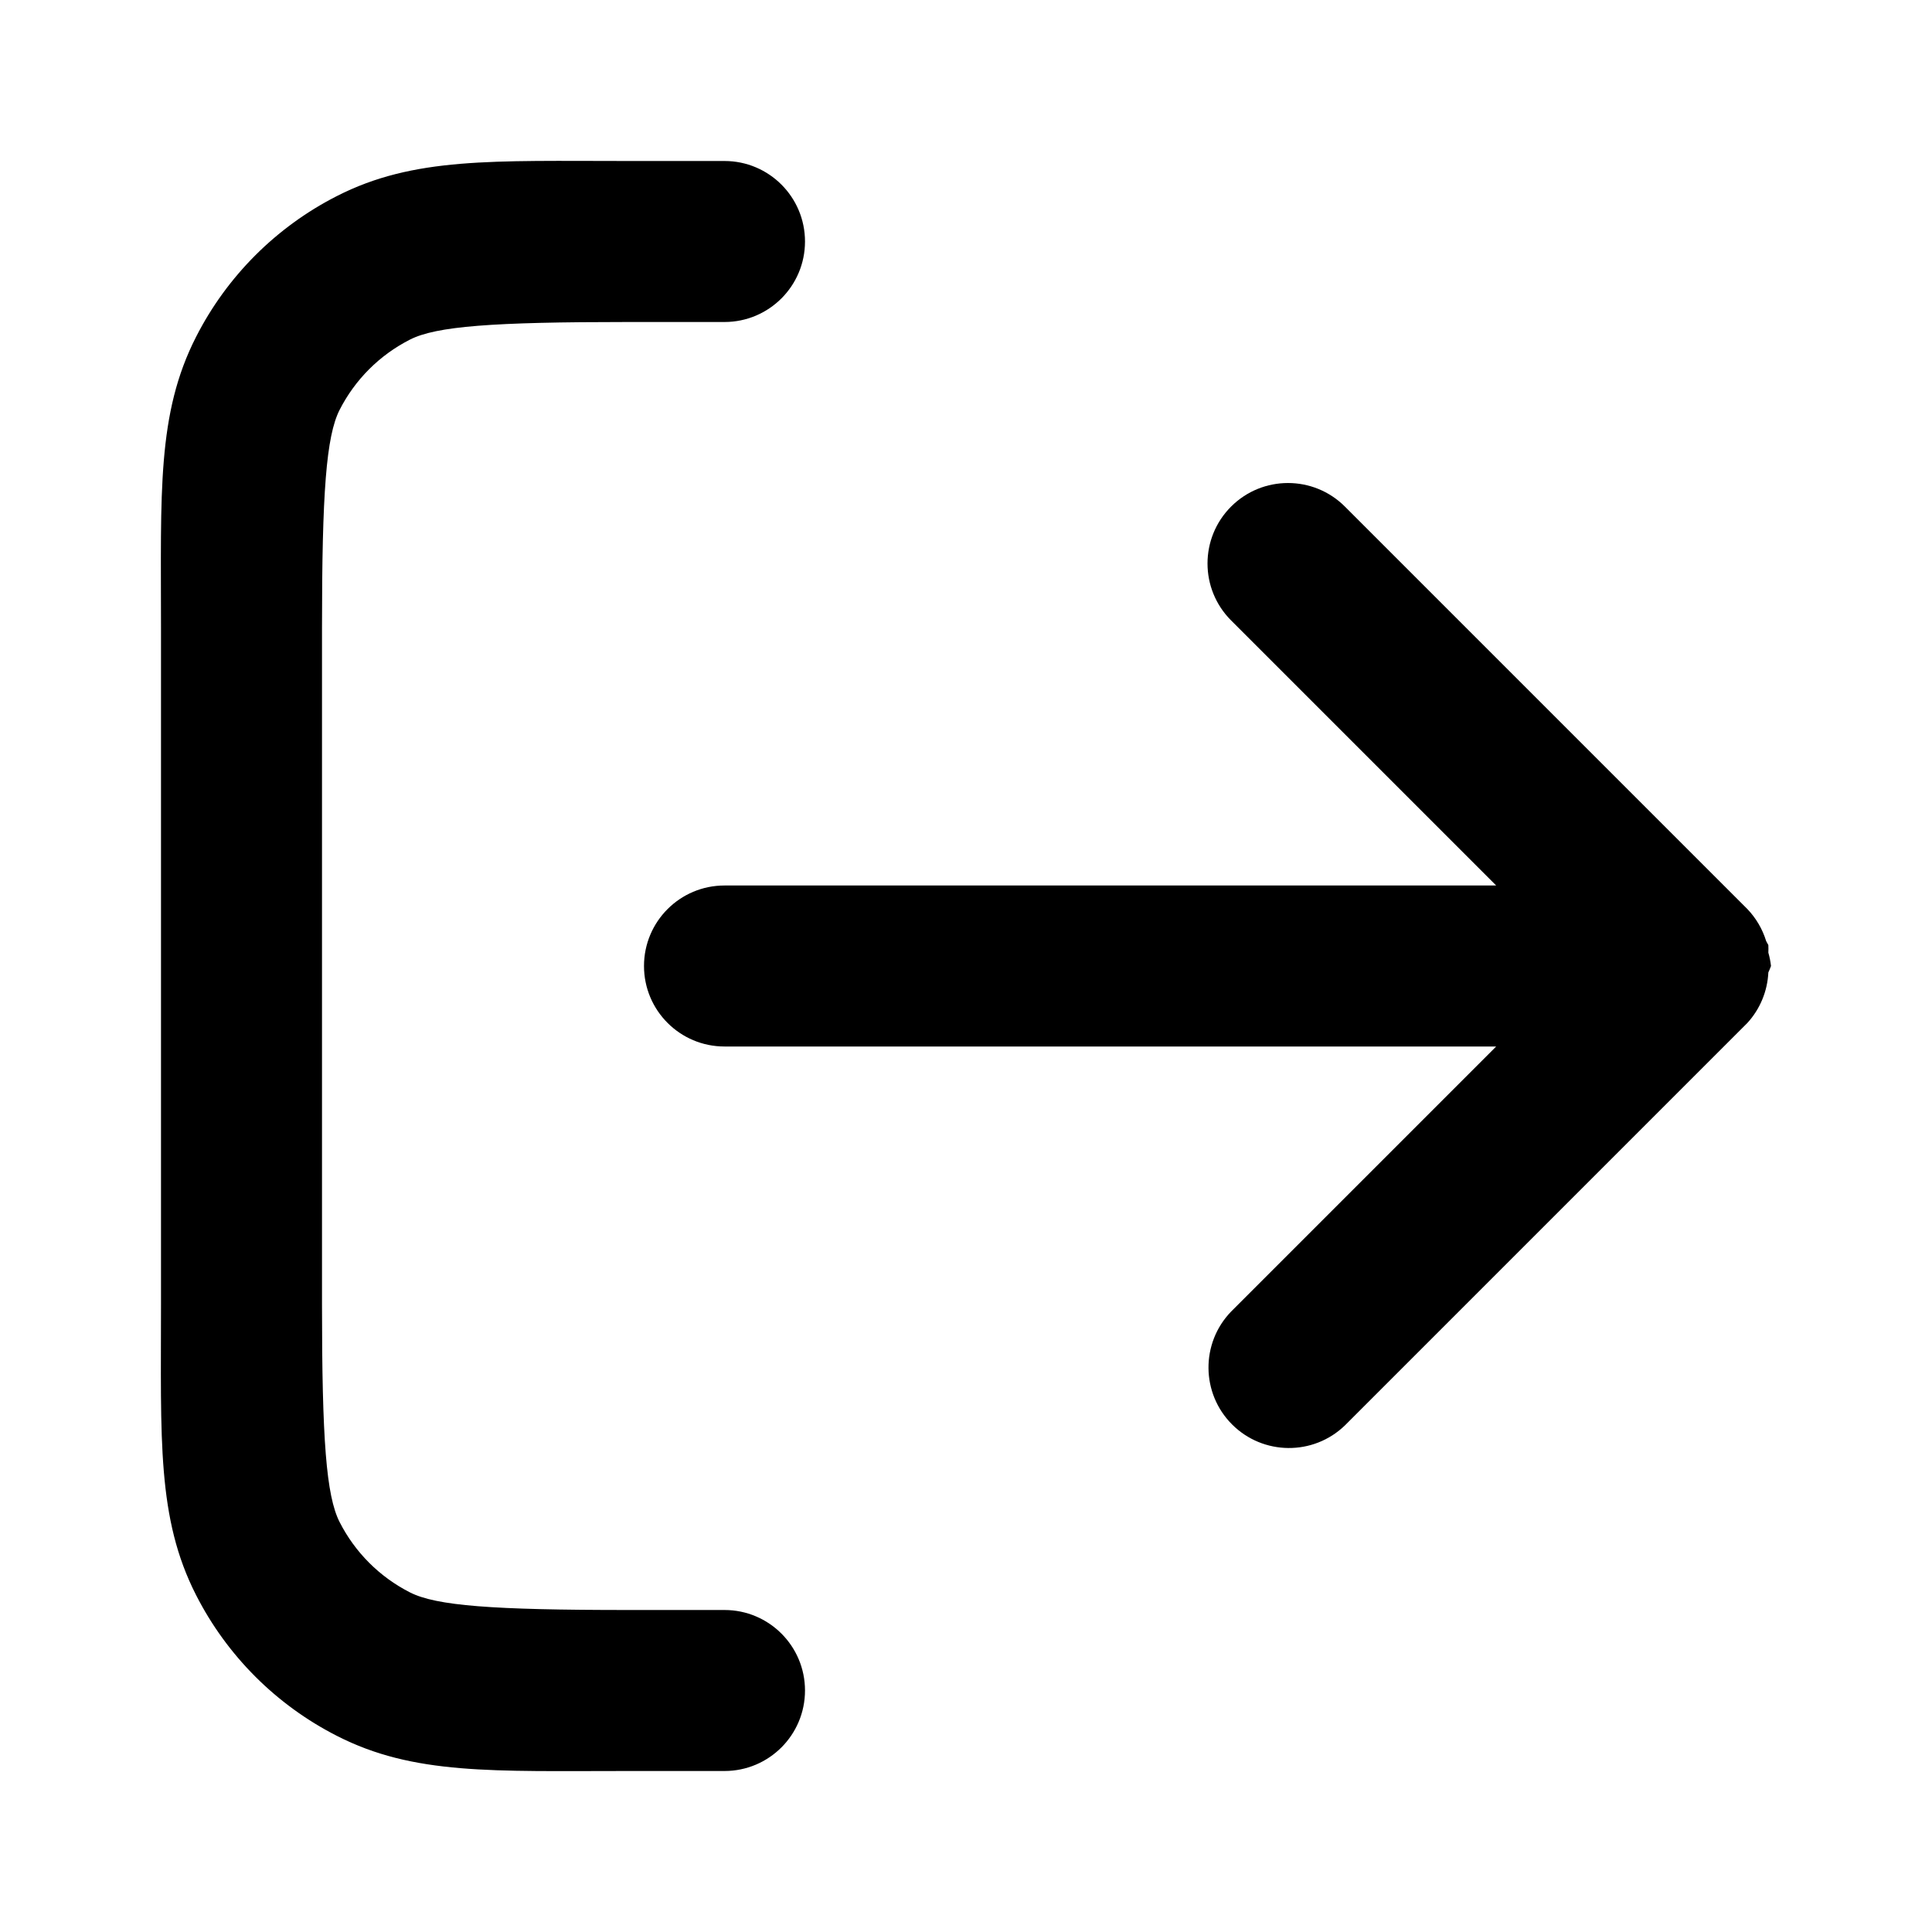
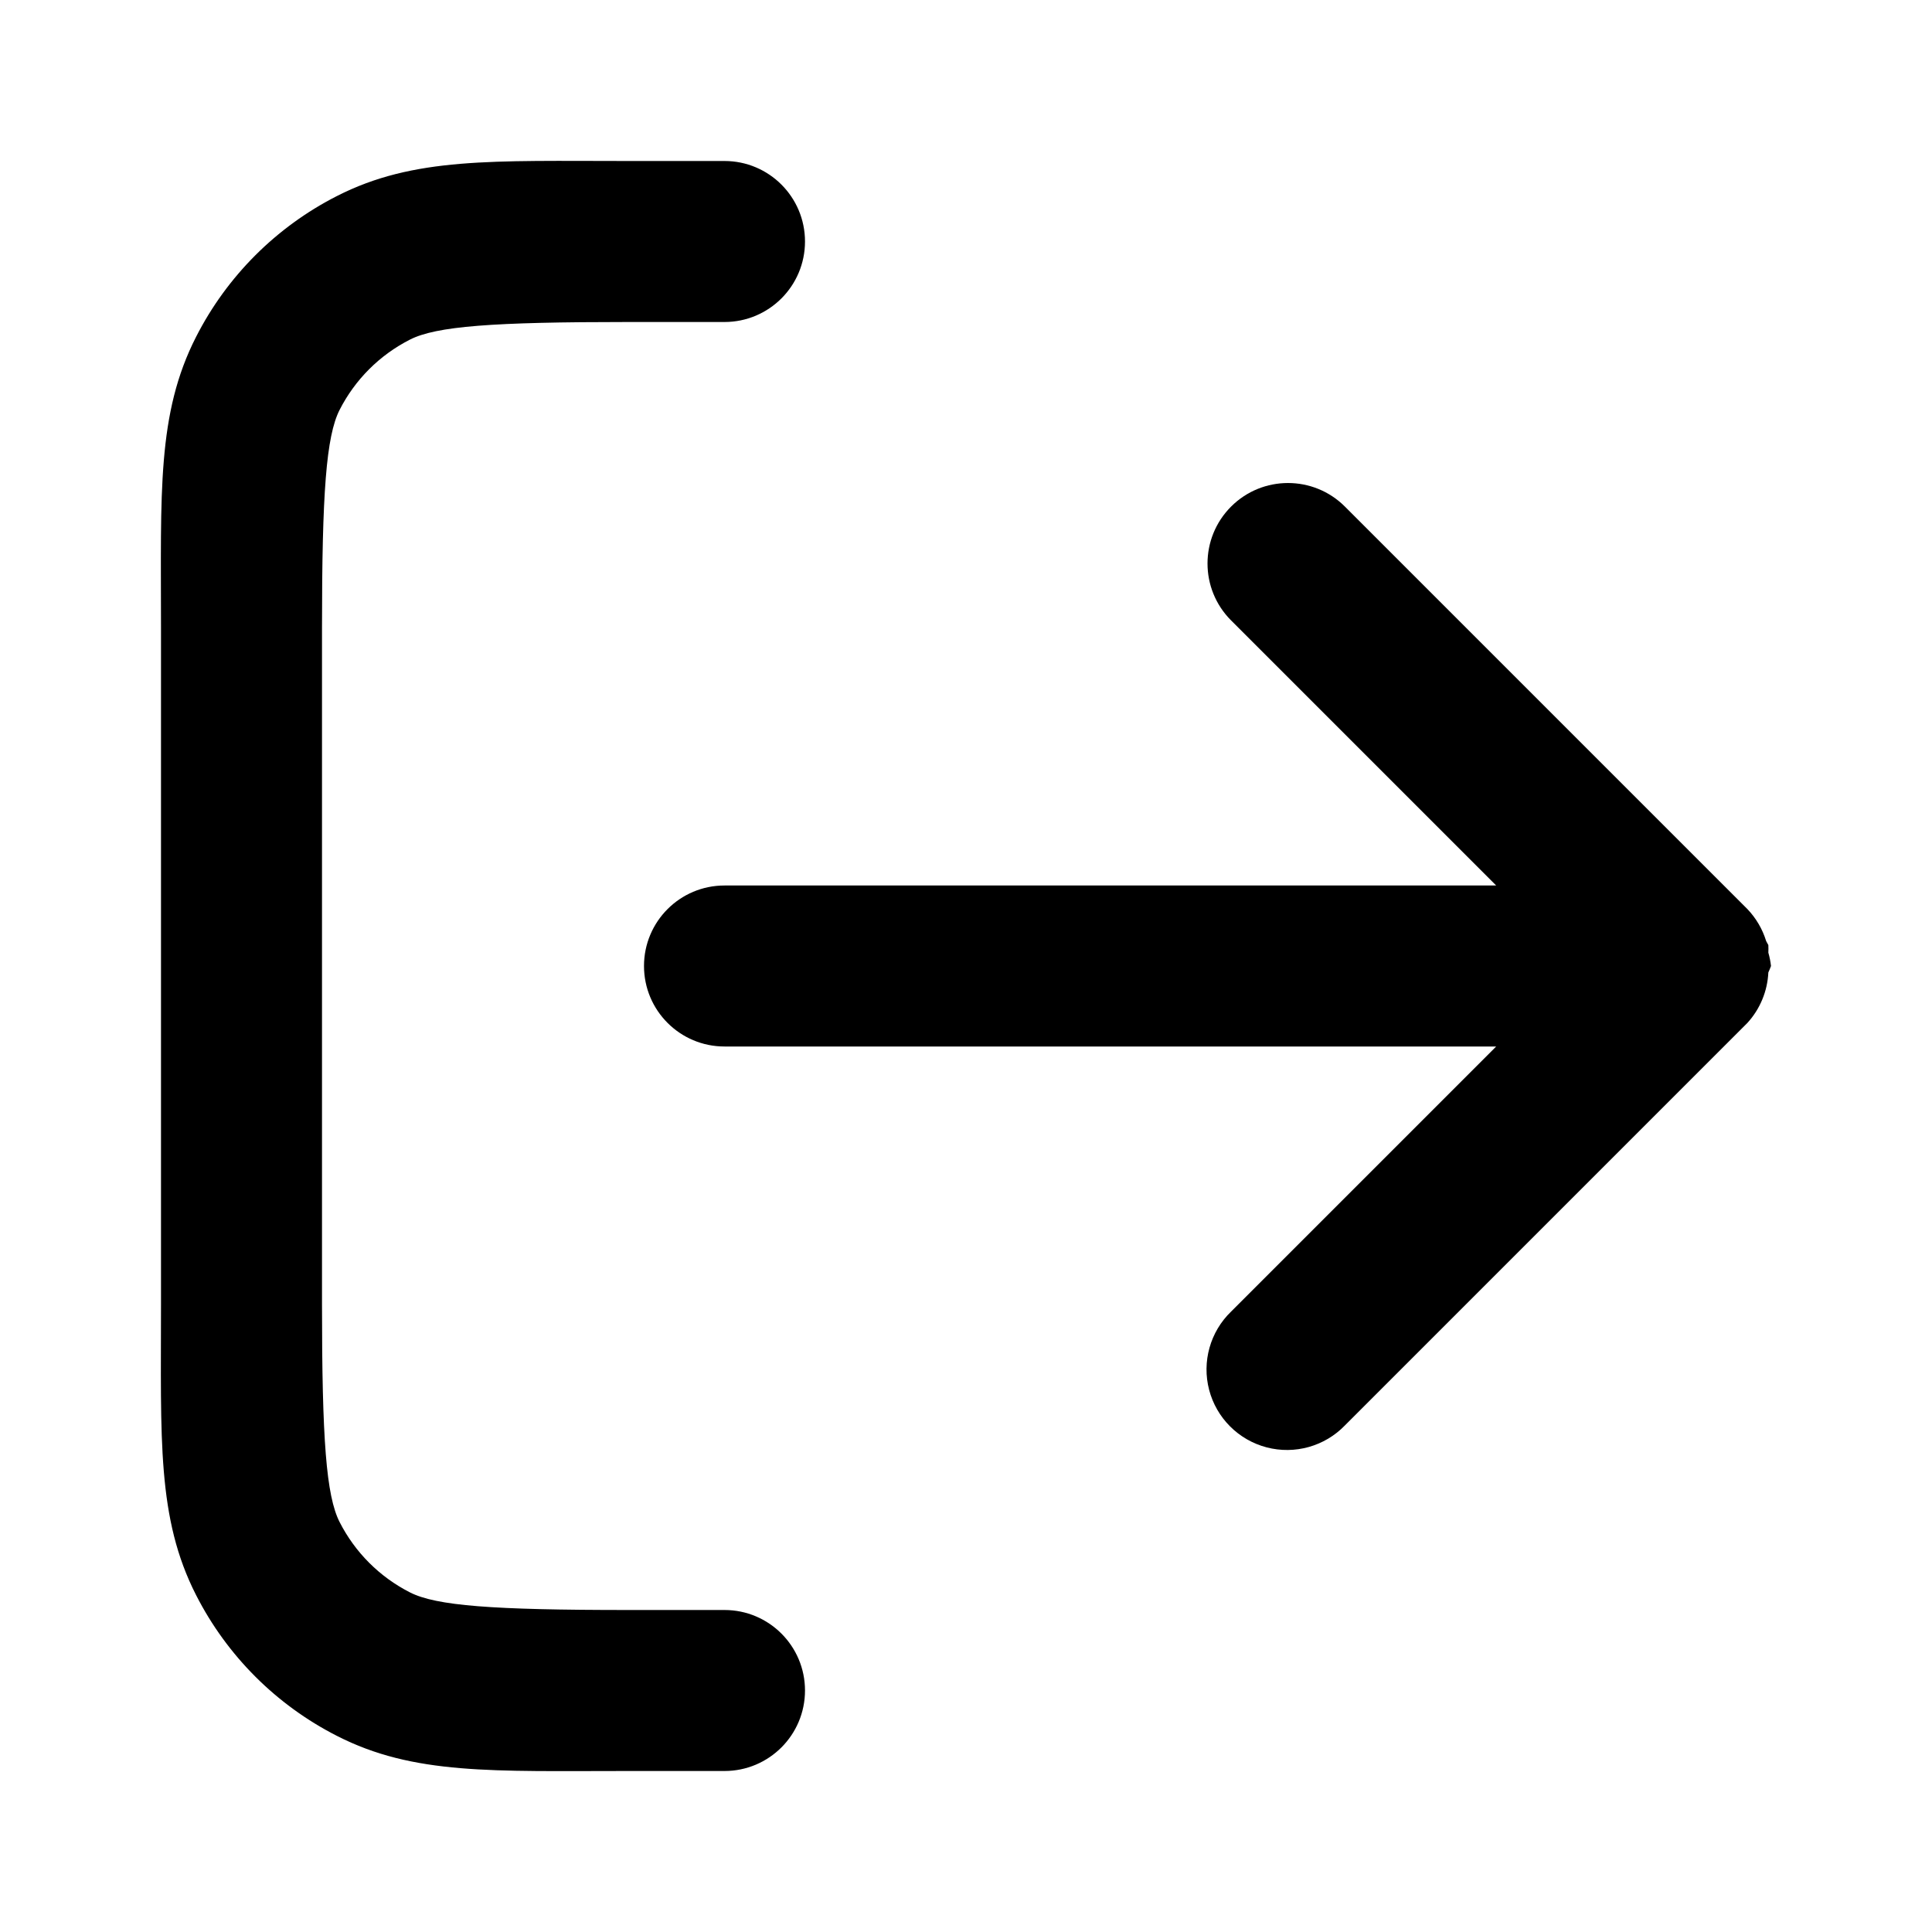
<svg xmlns="http://www.w3.org/2000/svg" width="24" height="24" fill="currentColor" viewBox="0 0 24 24">
-   <path d="M7.8 2c-1.68 0-2.66-.052-3.616.436a4 4 0 0 0-1.748 1.748C1.948 5.14 2 6.12 2 7.8v8.398c0 1.68-.052 2.661.436 3.617a4 4 0 0 0 1.748 1.748C5.14 22.052 6.12 22 7.8 22H9a1 1 0 0 0 0-2H7.8c-1.68 0-2.381-.052-2.708-.219a1.994 1.994 0 0 1-.873-.873C4.052 18.581 4 17.88 4 16.2V7.801c0-1.68.052-2.382.219-2.71.192-.376.496-.68.873-.872C5.419 4.052 6.12 4 7.8 4H9a1 1 0 0 0 0-2H7.8Zm7.493 4.293a1 1 0 0 0 0 1.414L18.586 11H9a1 1 0 0 0 0 2h9.586l-3.293 3.293a1 1 0 0 0 1.414 1.414l5-5a1 1 0 0 0 .26-.627A1 1 0 0 0 22 12a1.008 1.008 0 0 0-.033-.166.978.978 0 0 0 0-.094 1.106 1.106 0 0 0-.027-.049 1 1 0 0 0-.233-.398l-5-5a1 1 0 0 0-1.414 0Z" />
+   <path d="M7.8 2c-1.68 0-2.66-.052-3.616.436a4 4 0 0 0-1.748 1.748C1.948 5.14 2 6.12 2 7.8v8.398c0 1.68-.052 2.661.436 3.617a4 4 0 0 0 1.748 1.748C5.14 22.052 6.12 22 7.8 22H9a1 1 0 0 0 0-2H7.8c-1.68 0-2.381-.052-2.708-.219a1.995 1.995 0 0 1-.873-.873C4.052 18.581 4 17.88 4 16.2V7.801c0-1.68.052-2.382.219-2.71.192-.376.496-.68.873-.872C5.419 4.052 6.12 4 7.8 4H9a1 1 0 0 0 0-2H7.8Zm7.493 4.293a1 1 0 0 0 0 1.414L18.586 11H9a1 1 0 0 0 0 2h9.586l-3.293 3.293a1 1 0 1 0 1.414 1.414l5-5a1 1 0 0 0 .26-.627A1 1 0 0 0 22 12a1.008 1.008 0 0 0-.033-.166.978.978 0 0 0 0-.094 1.106 1.106 0 0 0-.027-.049 1 1 0 0 0-.233-.398l-5-5a1 1 0 0 0-1.414 0Z" />
</svg>
